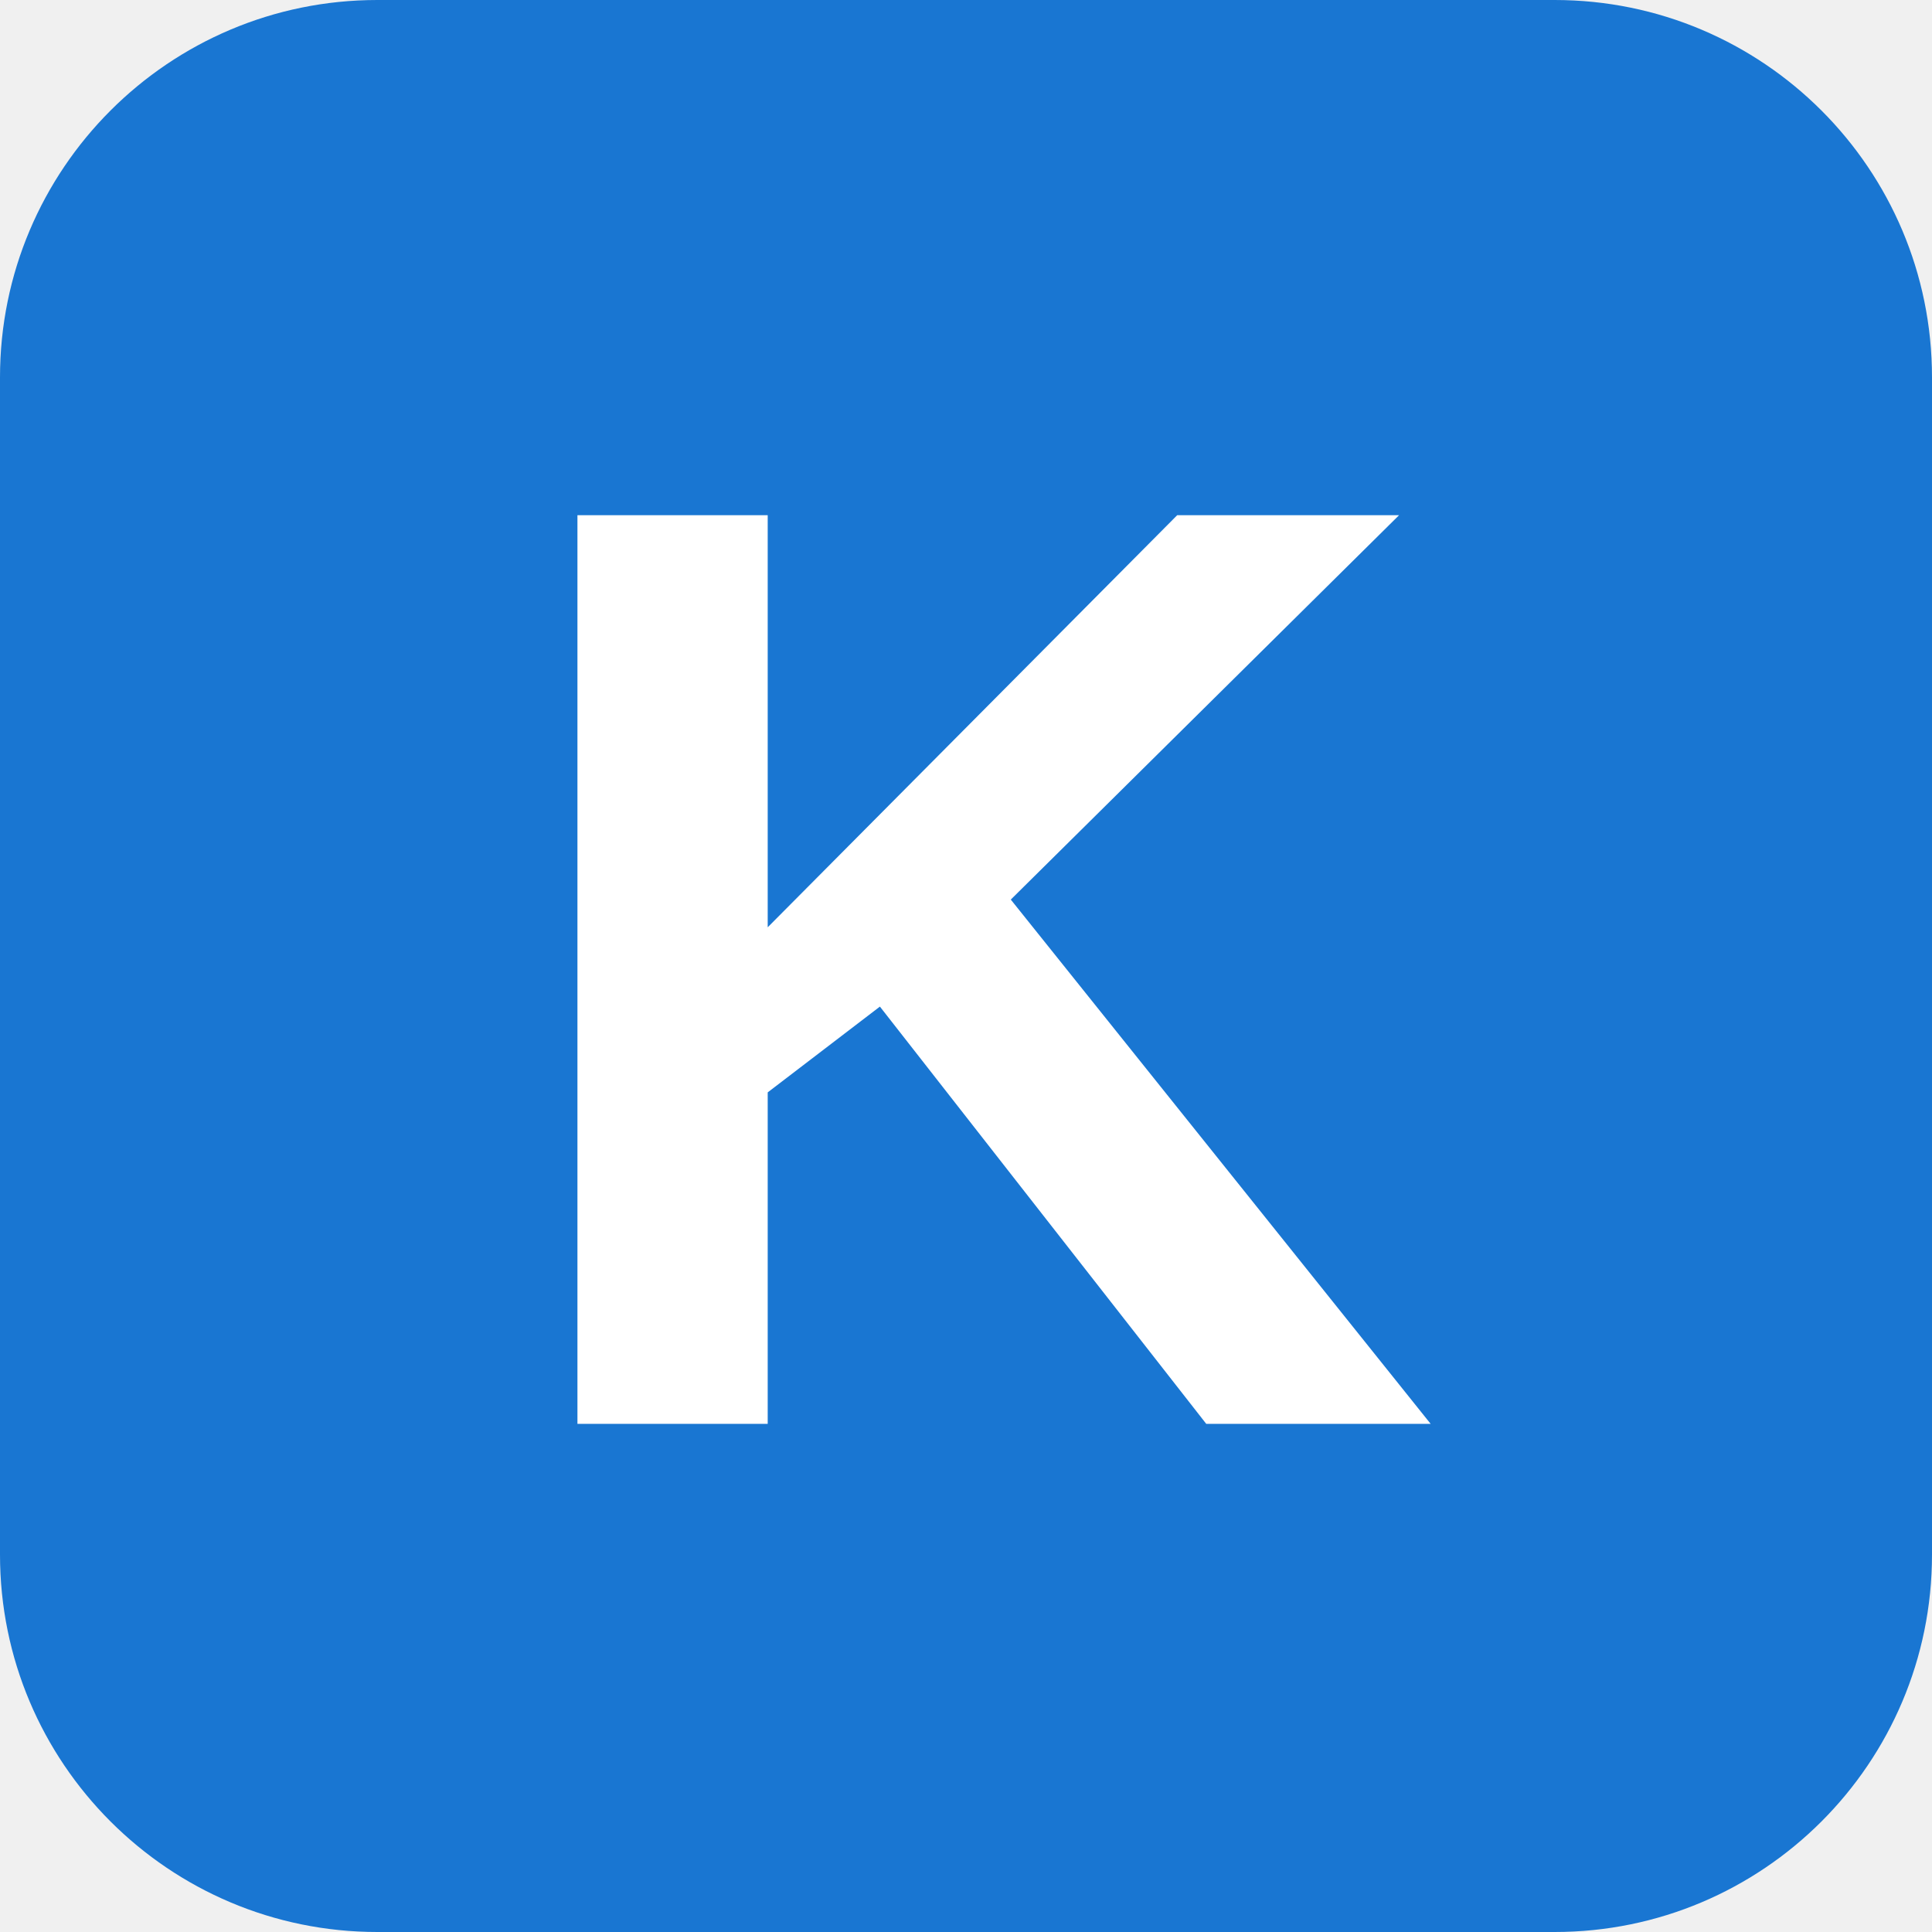
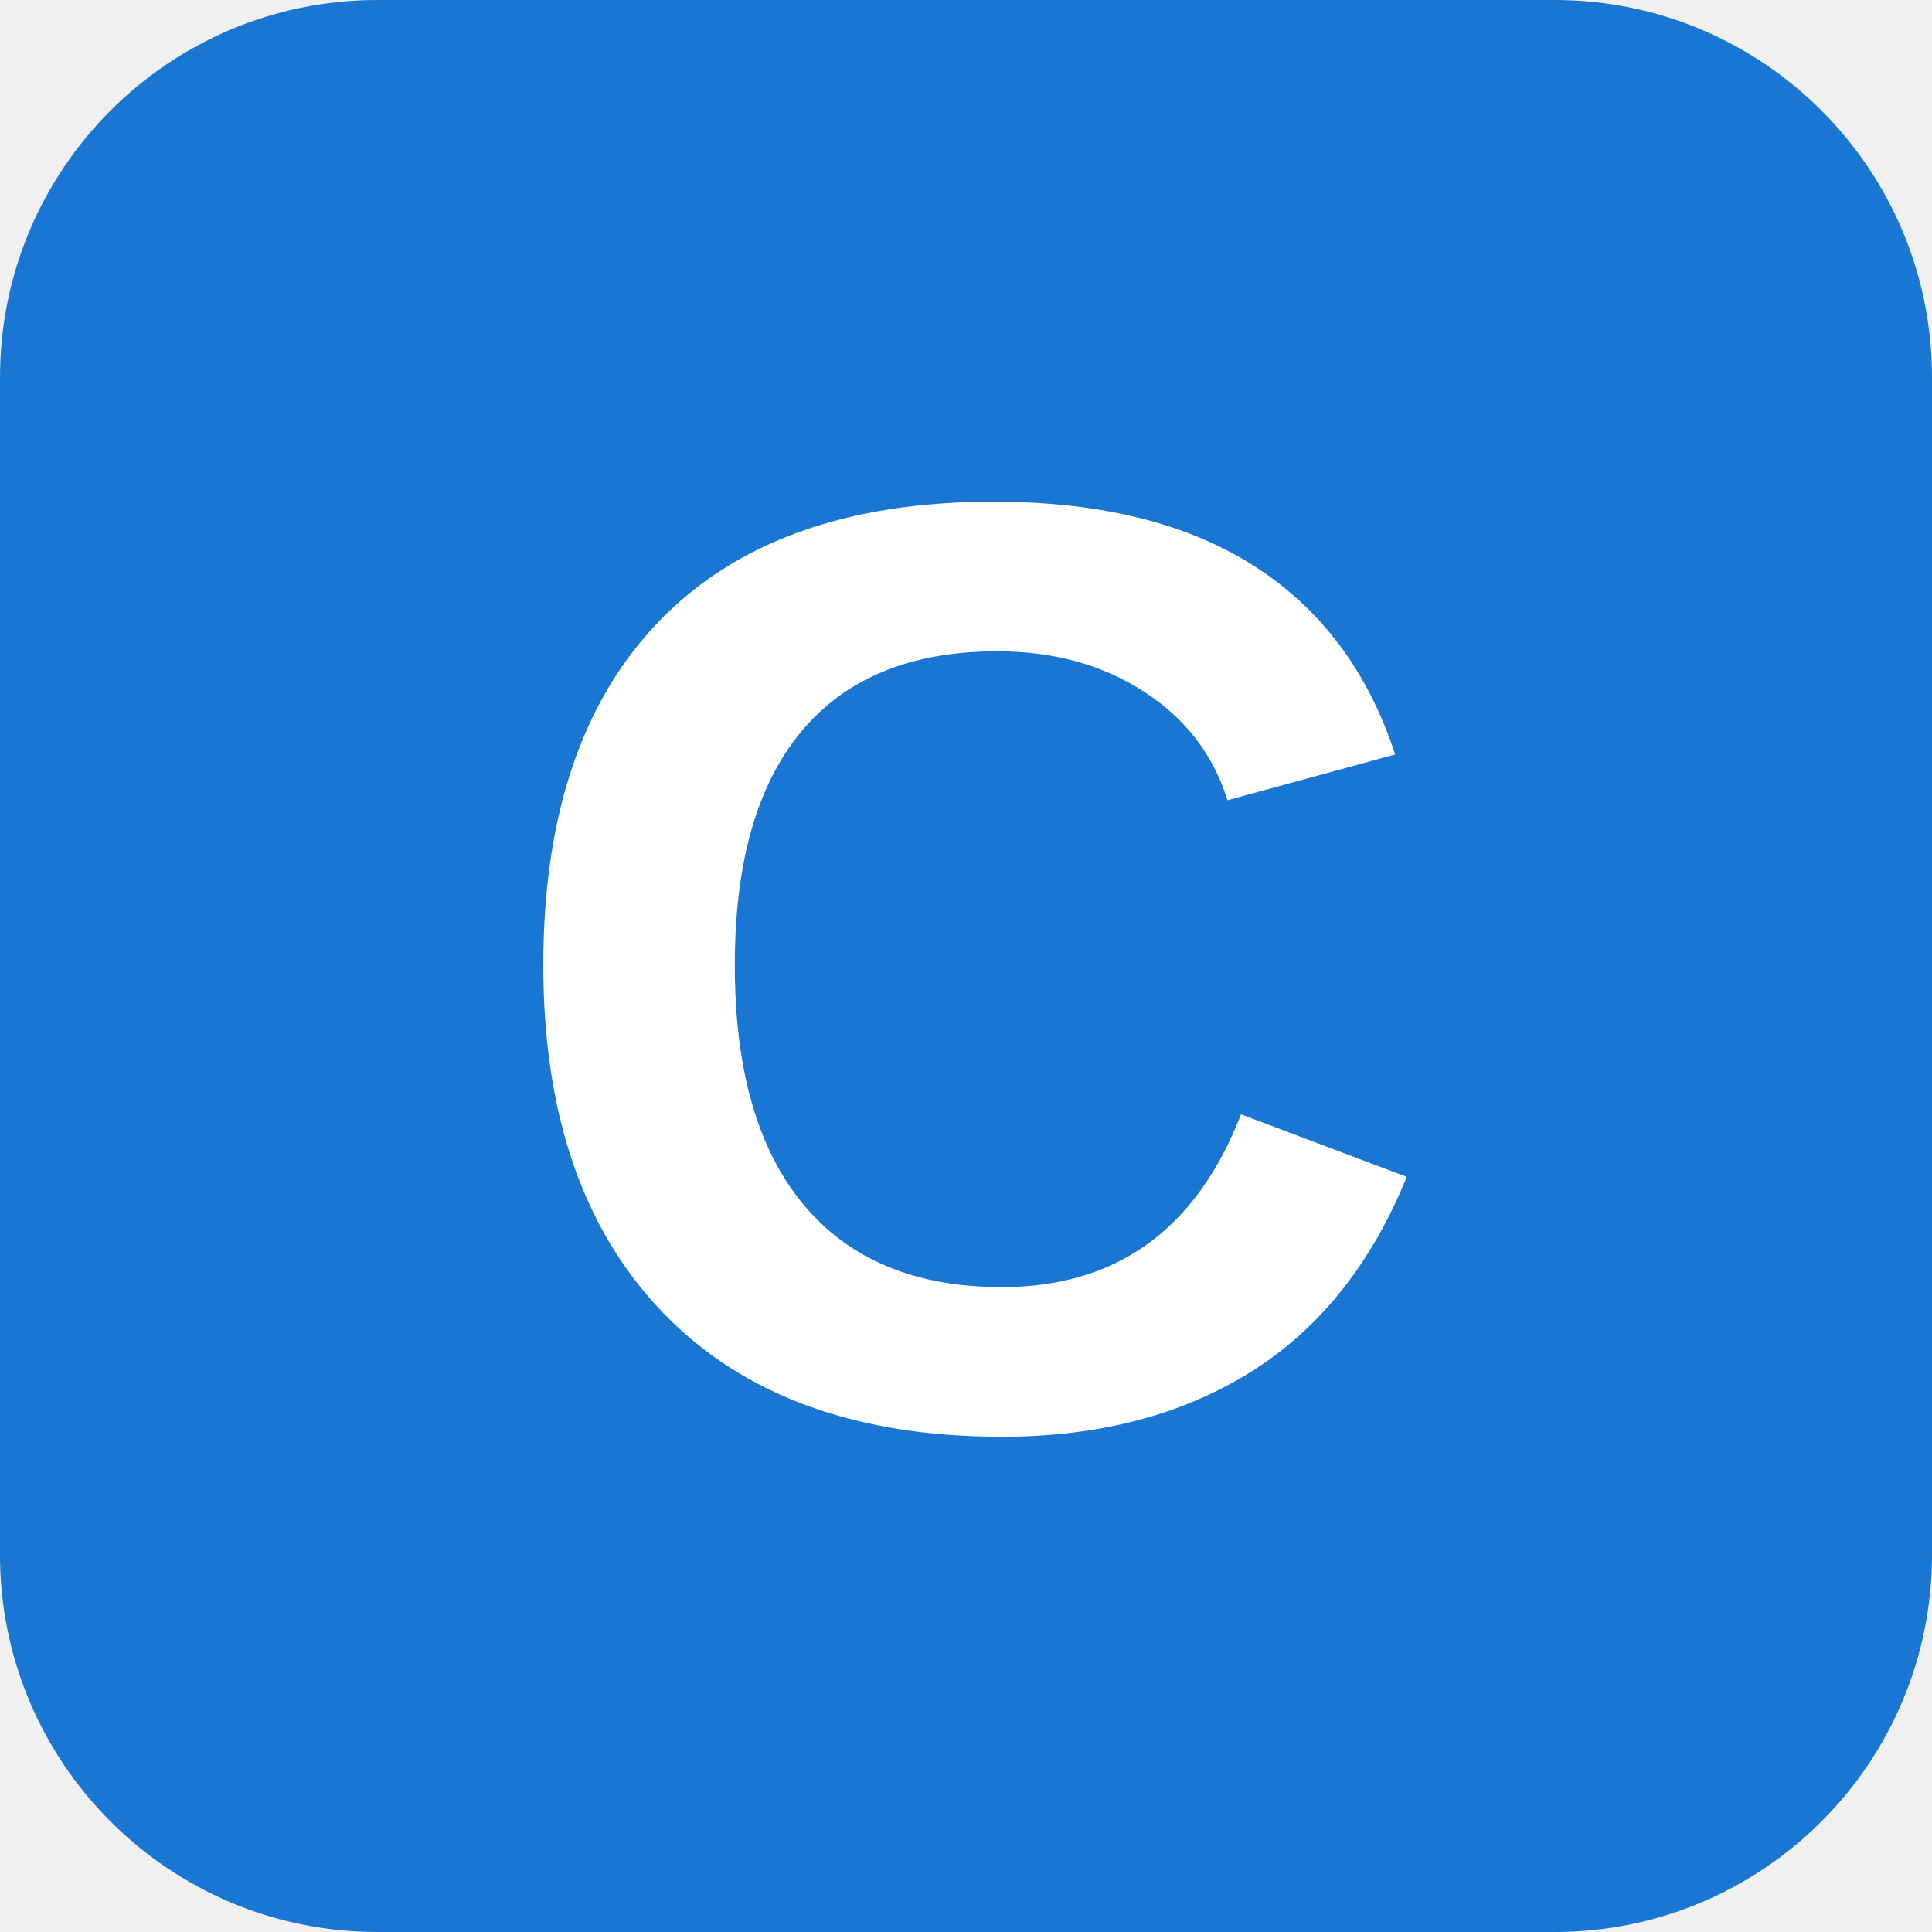
<svg xmlns="http://www.w3.org/2000/svg" viewBox="0 0 512 512">
  <rect width="512" height="512" rx="100" fill="#1976d2" />
-   <text x="50%" y="50%" dominant-baseline="central" text-anchor="middle" font-family="Arial, sans-serif" font-weight="bold" font-size="350" fill="white">K</text>
+   <text x="50%" y="50%" dominant-baseline="central" text-anchor="middle" font-family="Arial, sans-serif" font-weight="bold" font-size="350" fill="white">C</text>
</svg>
